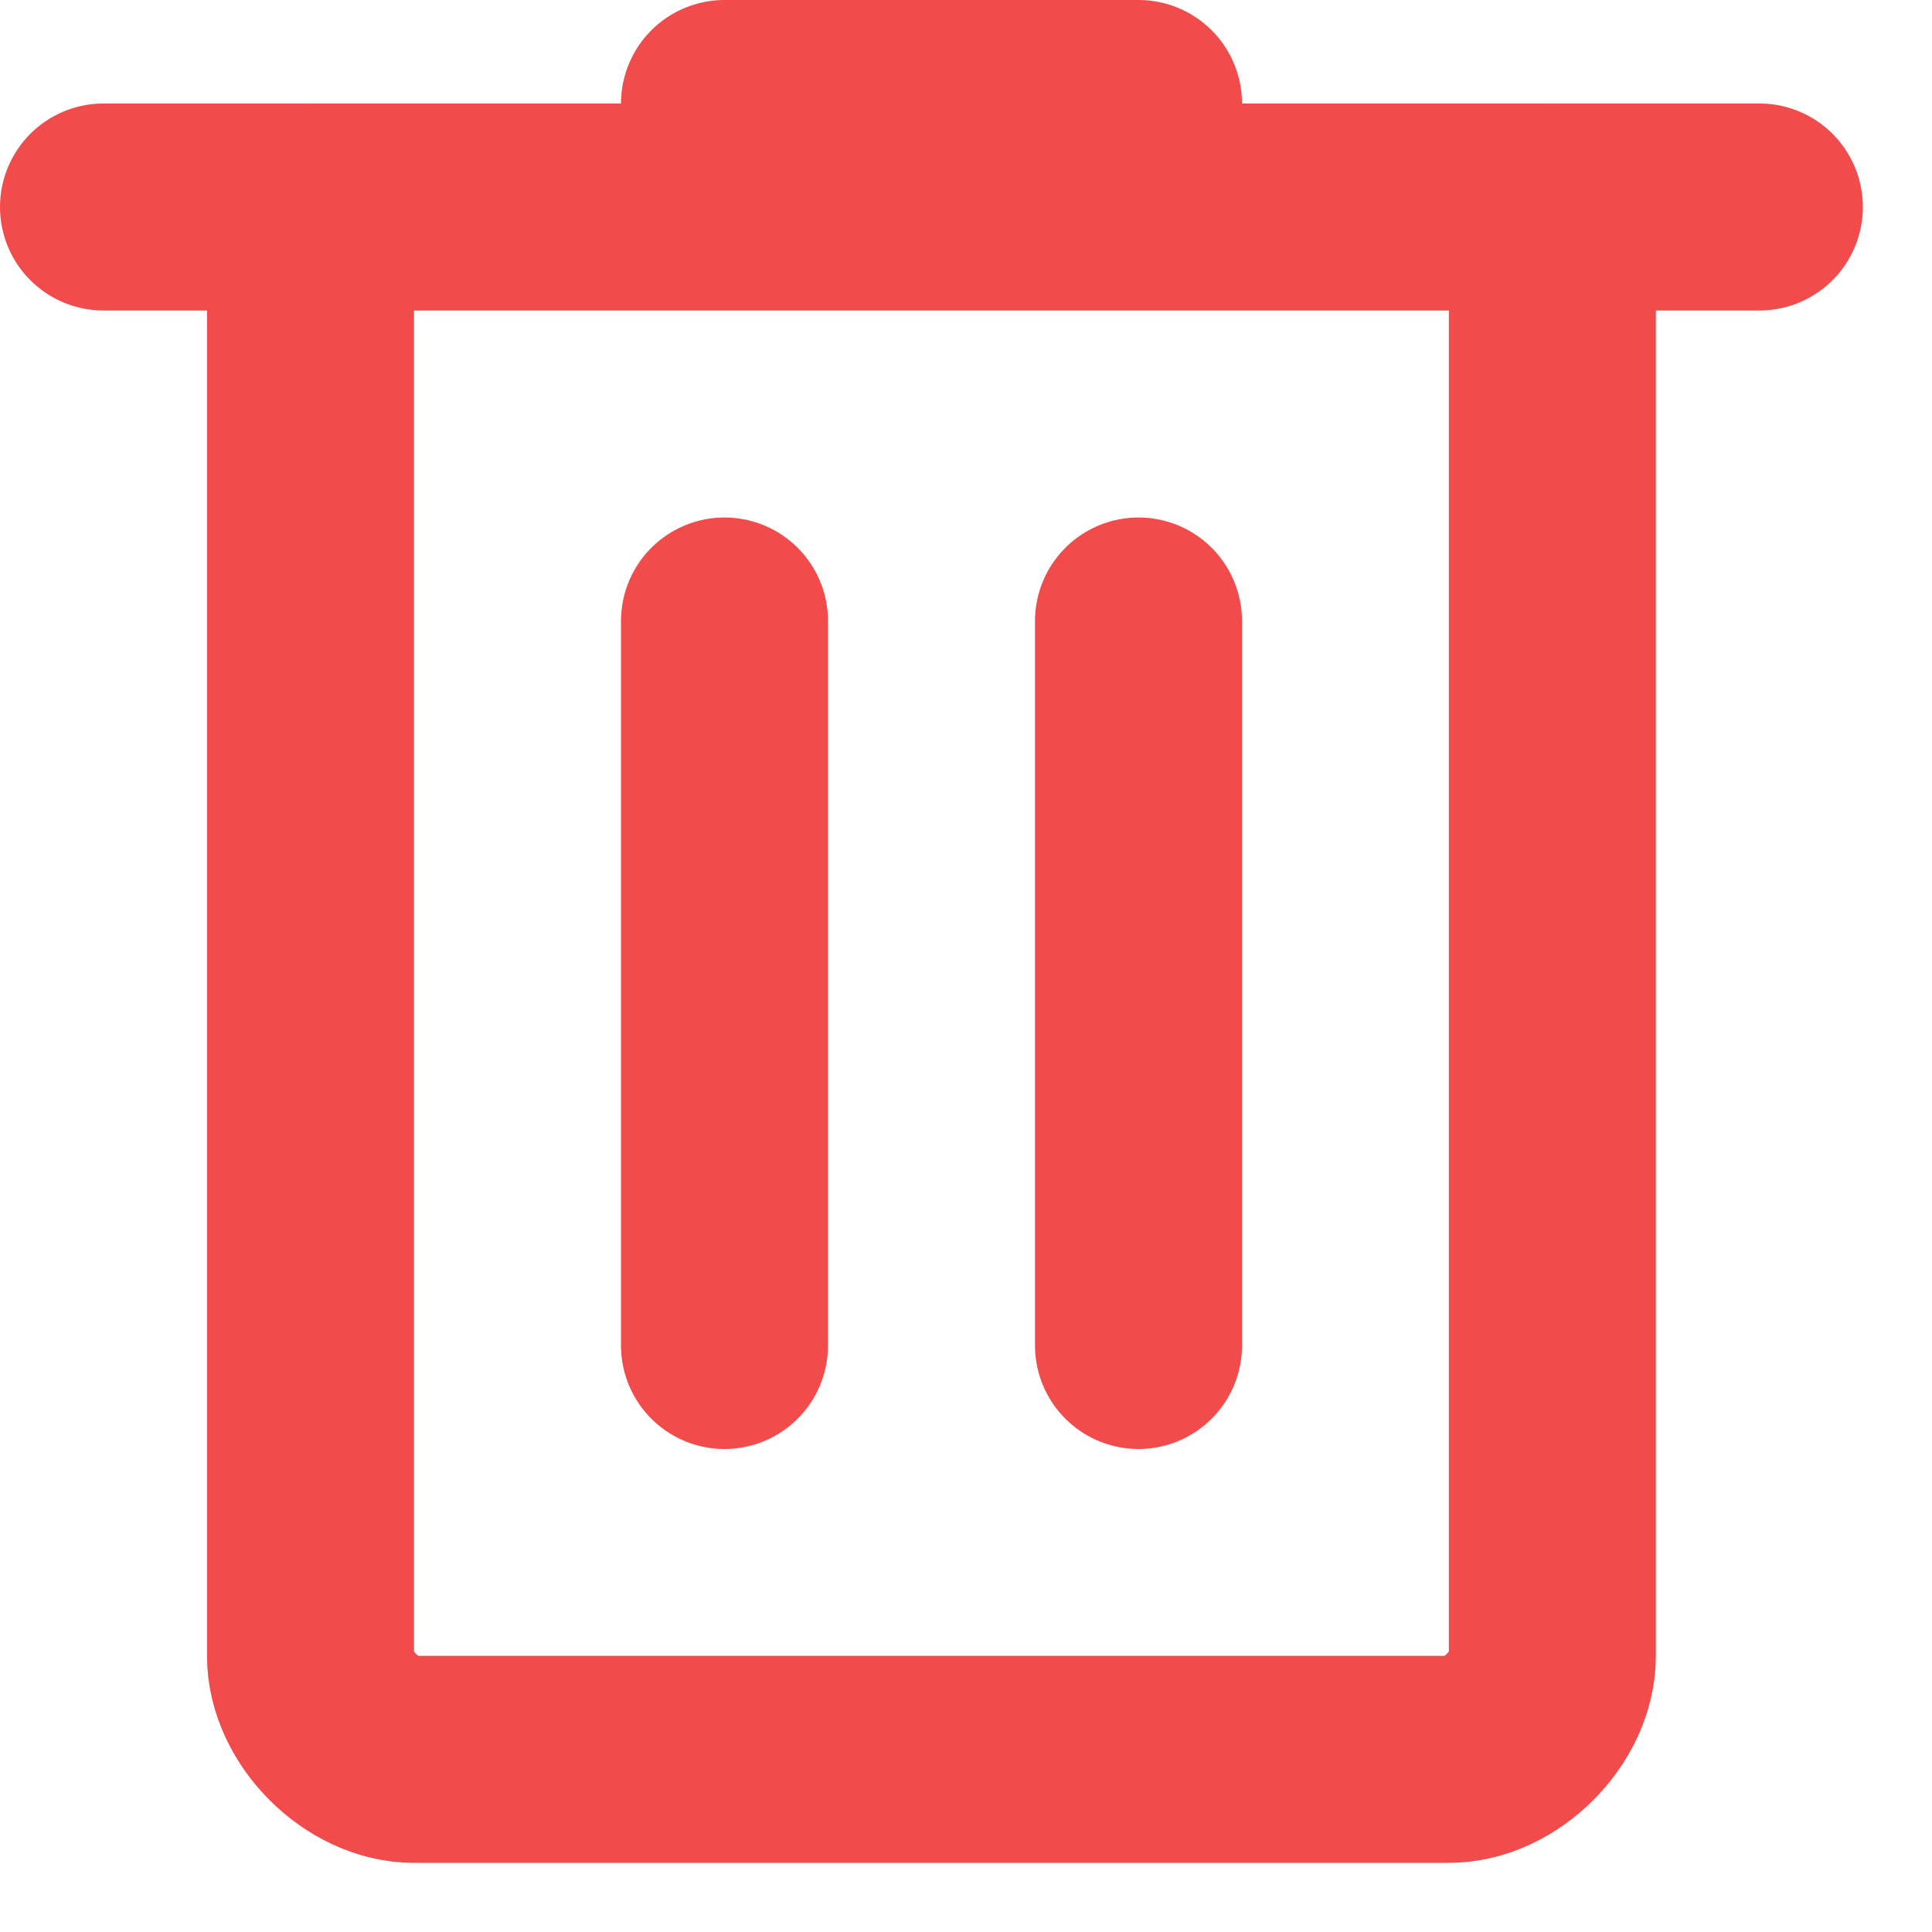
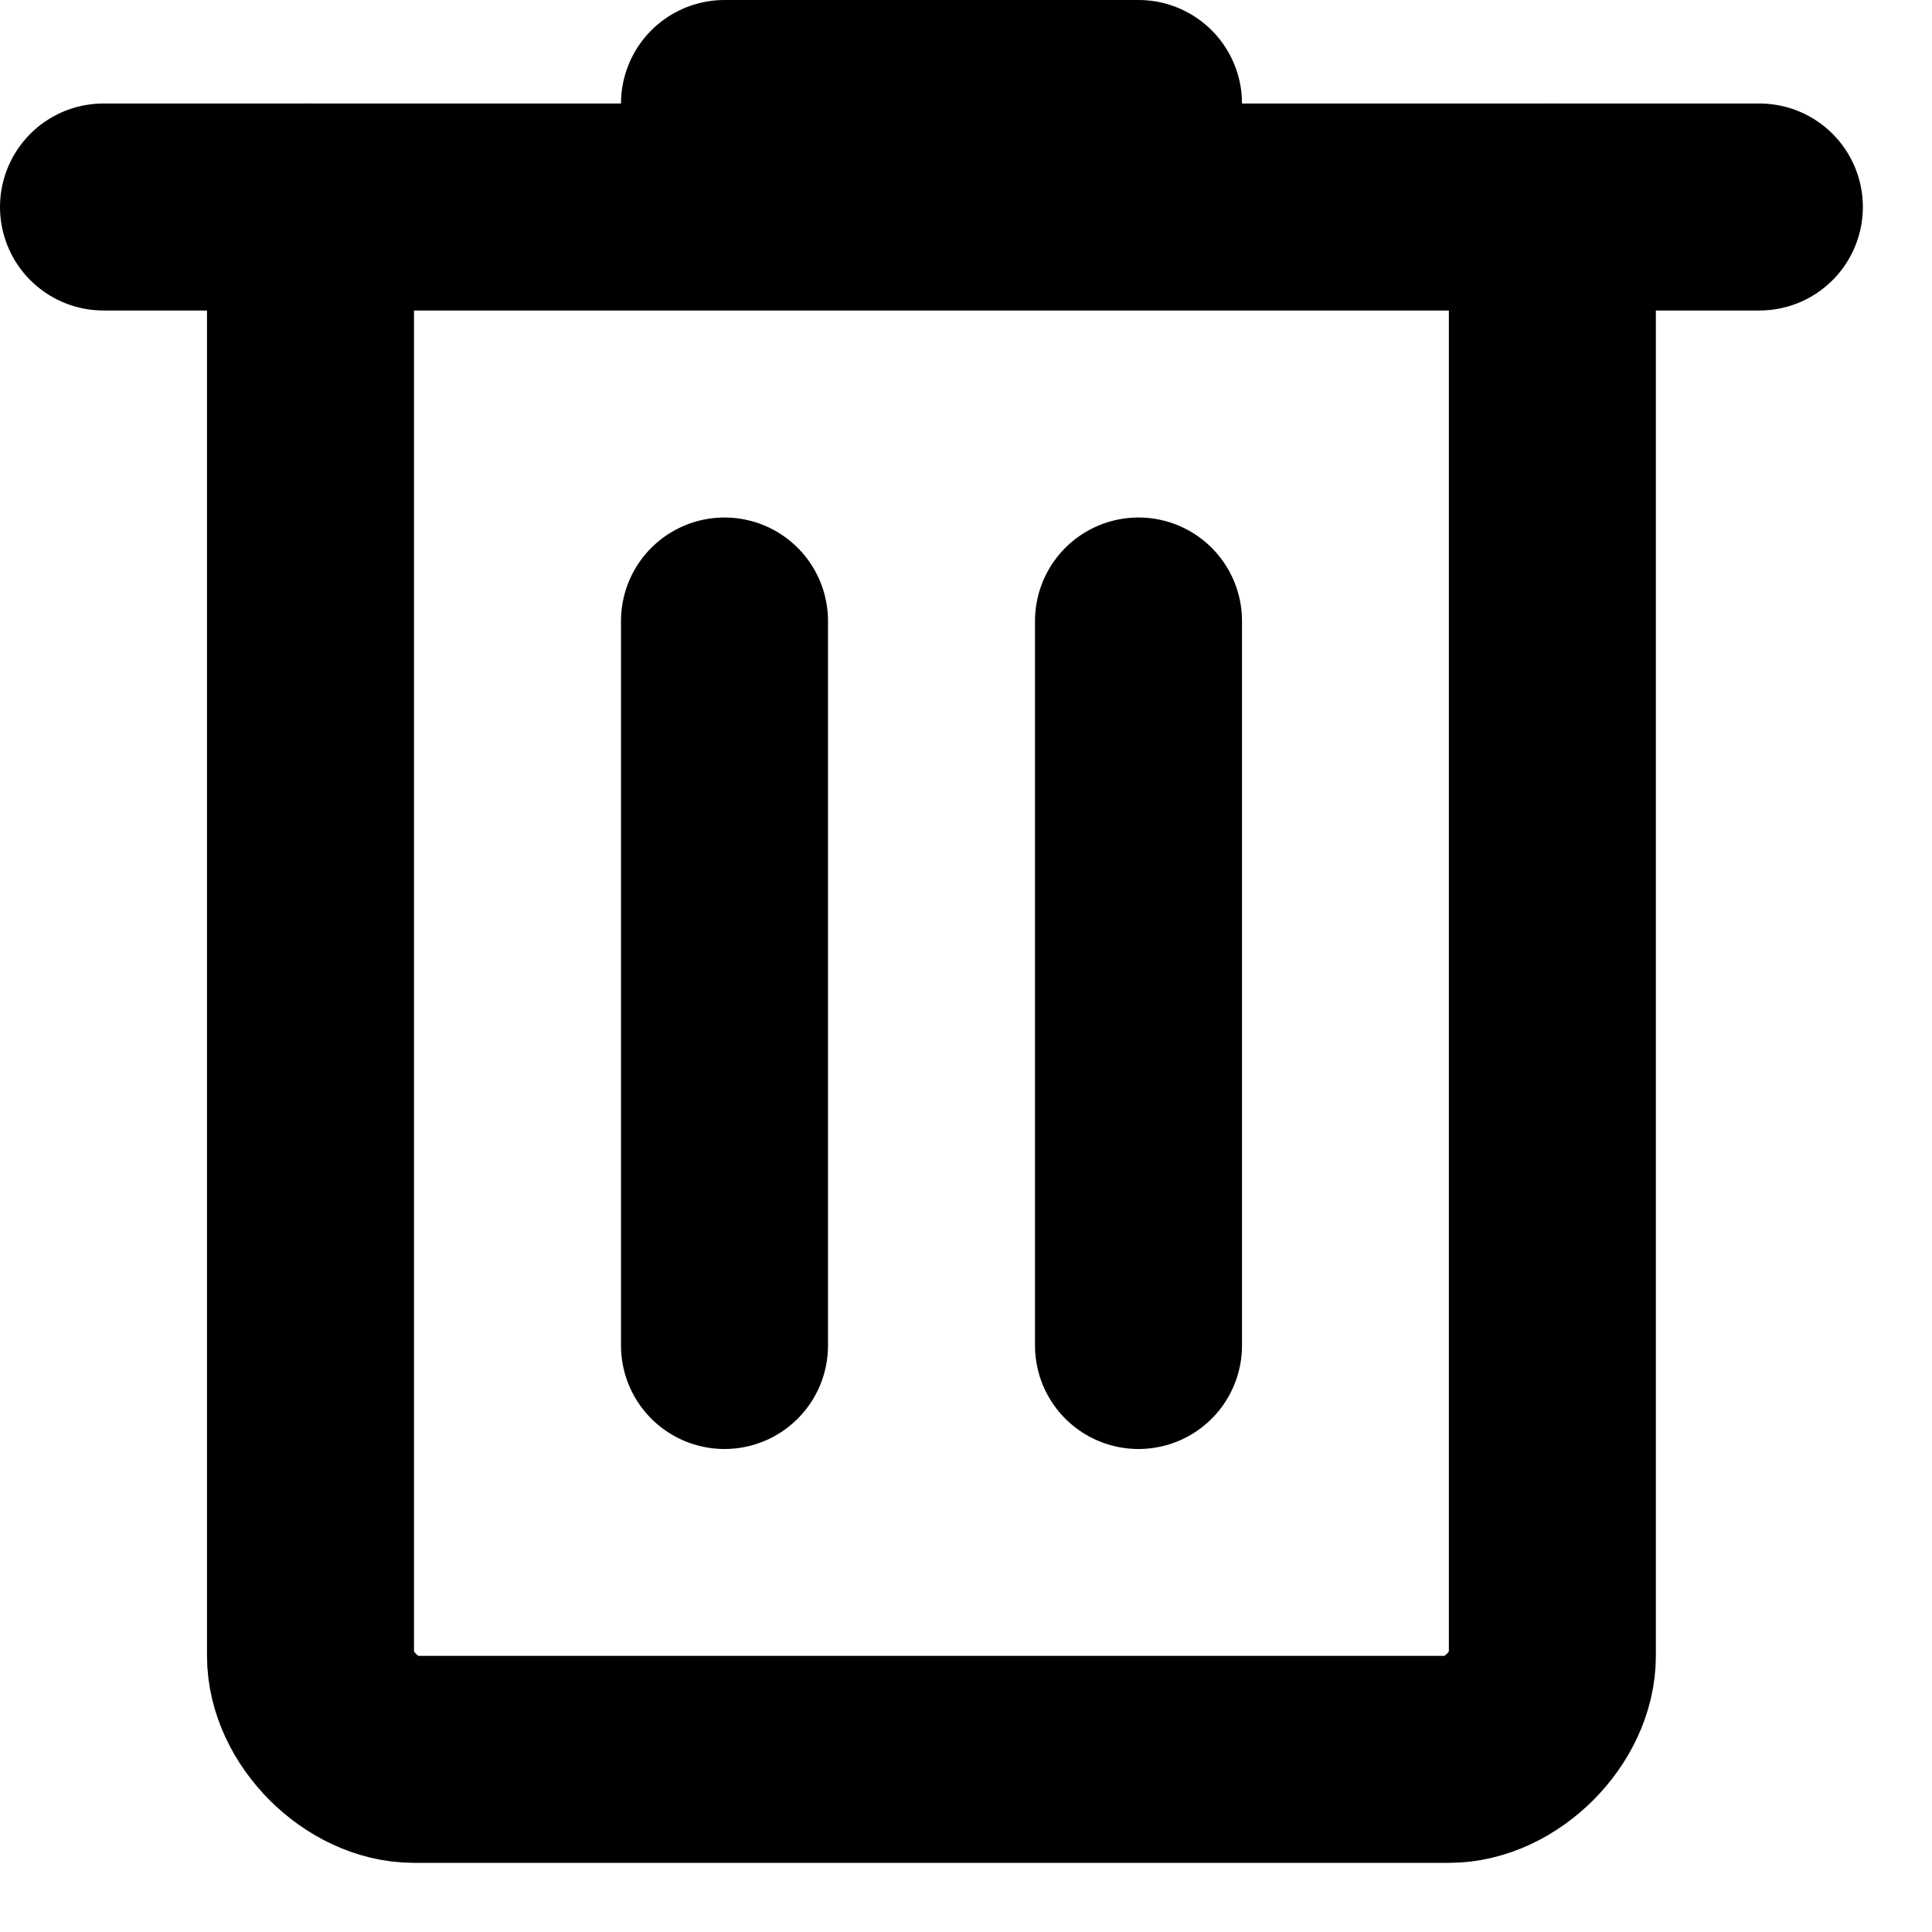
<svg xmlns="http://www.w3.org/2000/svg" width="14" height="14" viewBox="0 0 14 14" fill="none">
-   <path d="M11.249 1.5V11.999C11.249 12.374 10.874 12.749 10.499 12.749H6.749H3C2.625 12.749 2.25 12.374 2.25 11.999V1.5" stroke="#F24B4B" stroke-width="1.5" stroke-linecap="round" stroke-linejoin="round" />
-   <path d="M0.75 1.5H12.749" stroke="#F24B4B" stroke-width="1.5" stroke-linecap="round" stroke-linejoin="round" />
-   <path d="M5.25 0.75H8.25M5.25 4.5V9.75M8.25 4.5V9.75" stroke="#F24B4B" stroke-width="1.5" stroke-linecap="round" stroke-linejoin="round" />
+   <path d="M11.249 1.5V11.999C11.249 12.374 10.874 12.749 10.499 12.749H6.749H3C2.625 12.749 2.25 12.374 2.25 11.999V1.5" stroke="currentColor" stroke-width="1.5" stroke-linecap="round" stroke-linejoin="round" />
+   <path d="M0.75 1.5H12.749" stroke="currentColor" stroke-width="1.5" stroke-linecap="round" stroke-linejoin="round" />
+   <path d="M5.25 0.75H8.25M5.25 4.5V9.75M8.25 4.5V9.75" stroke="currentColor" stroke-width="1.5" stroke-linecap="round" stroke-linejoin="round" />
</svg>
